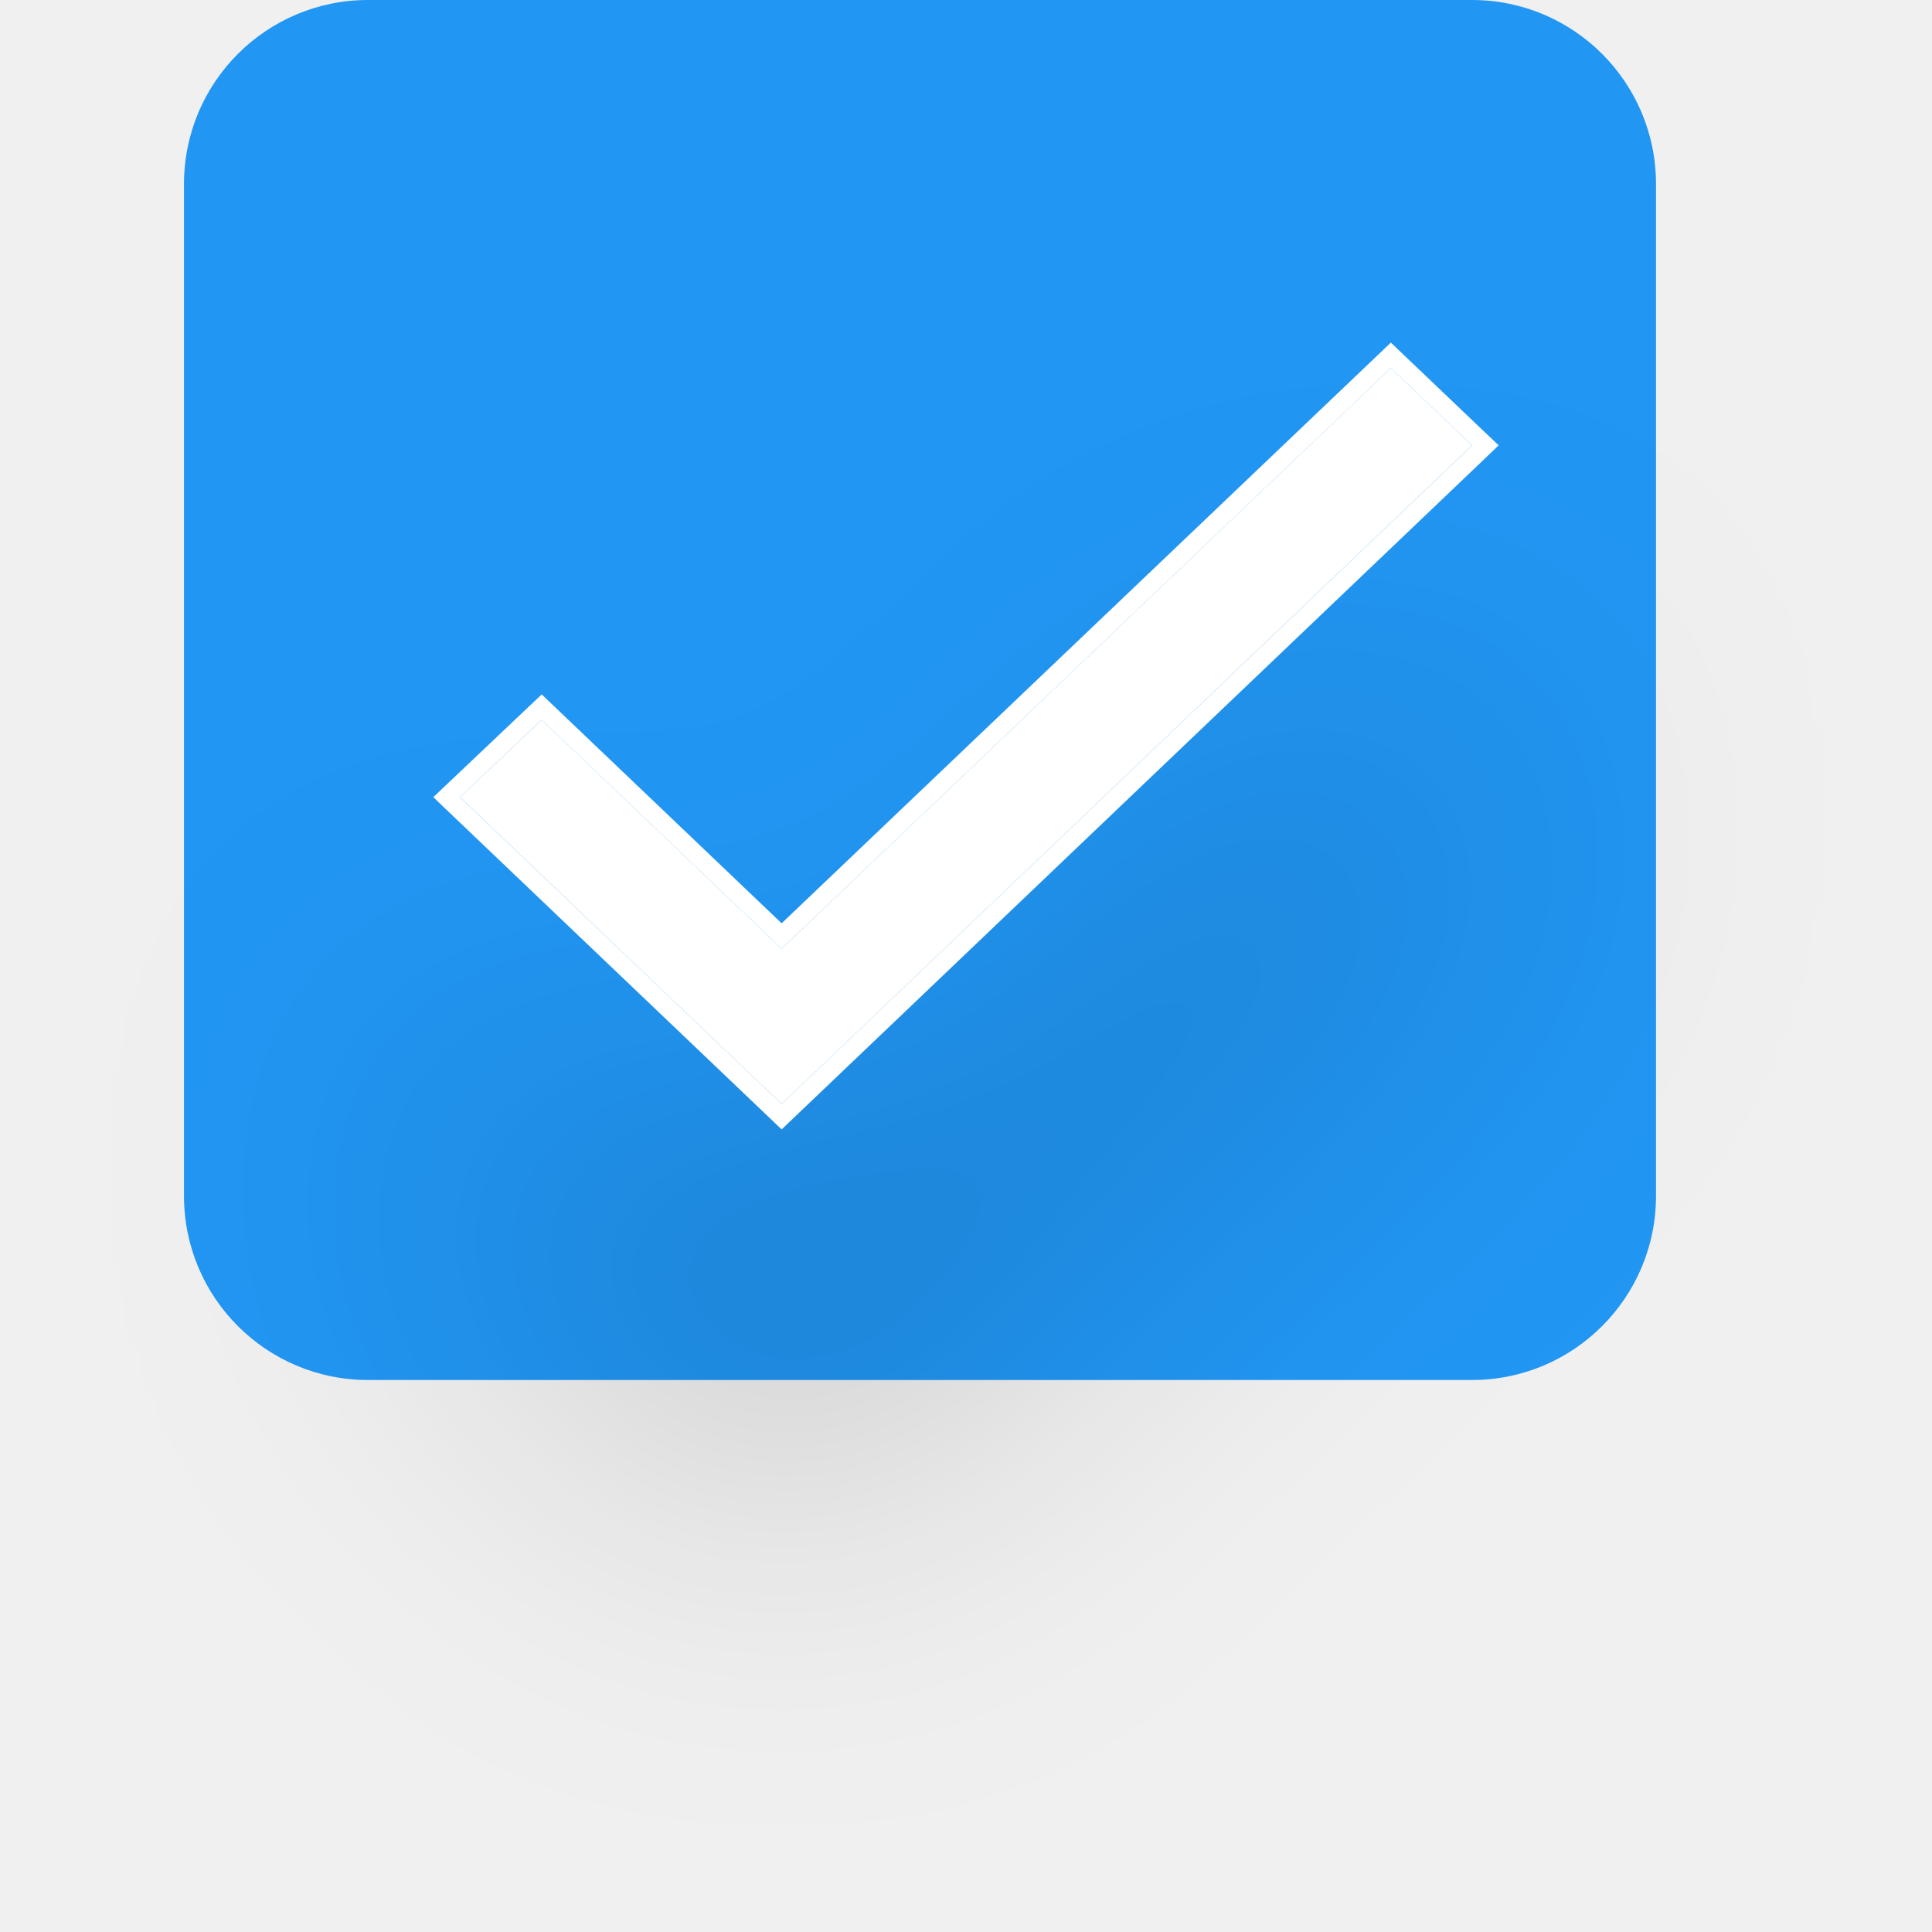
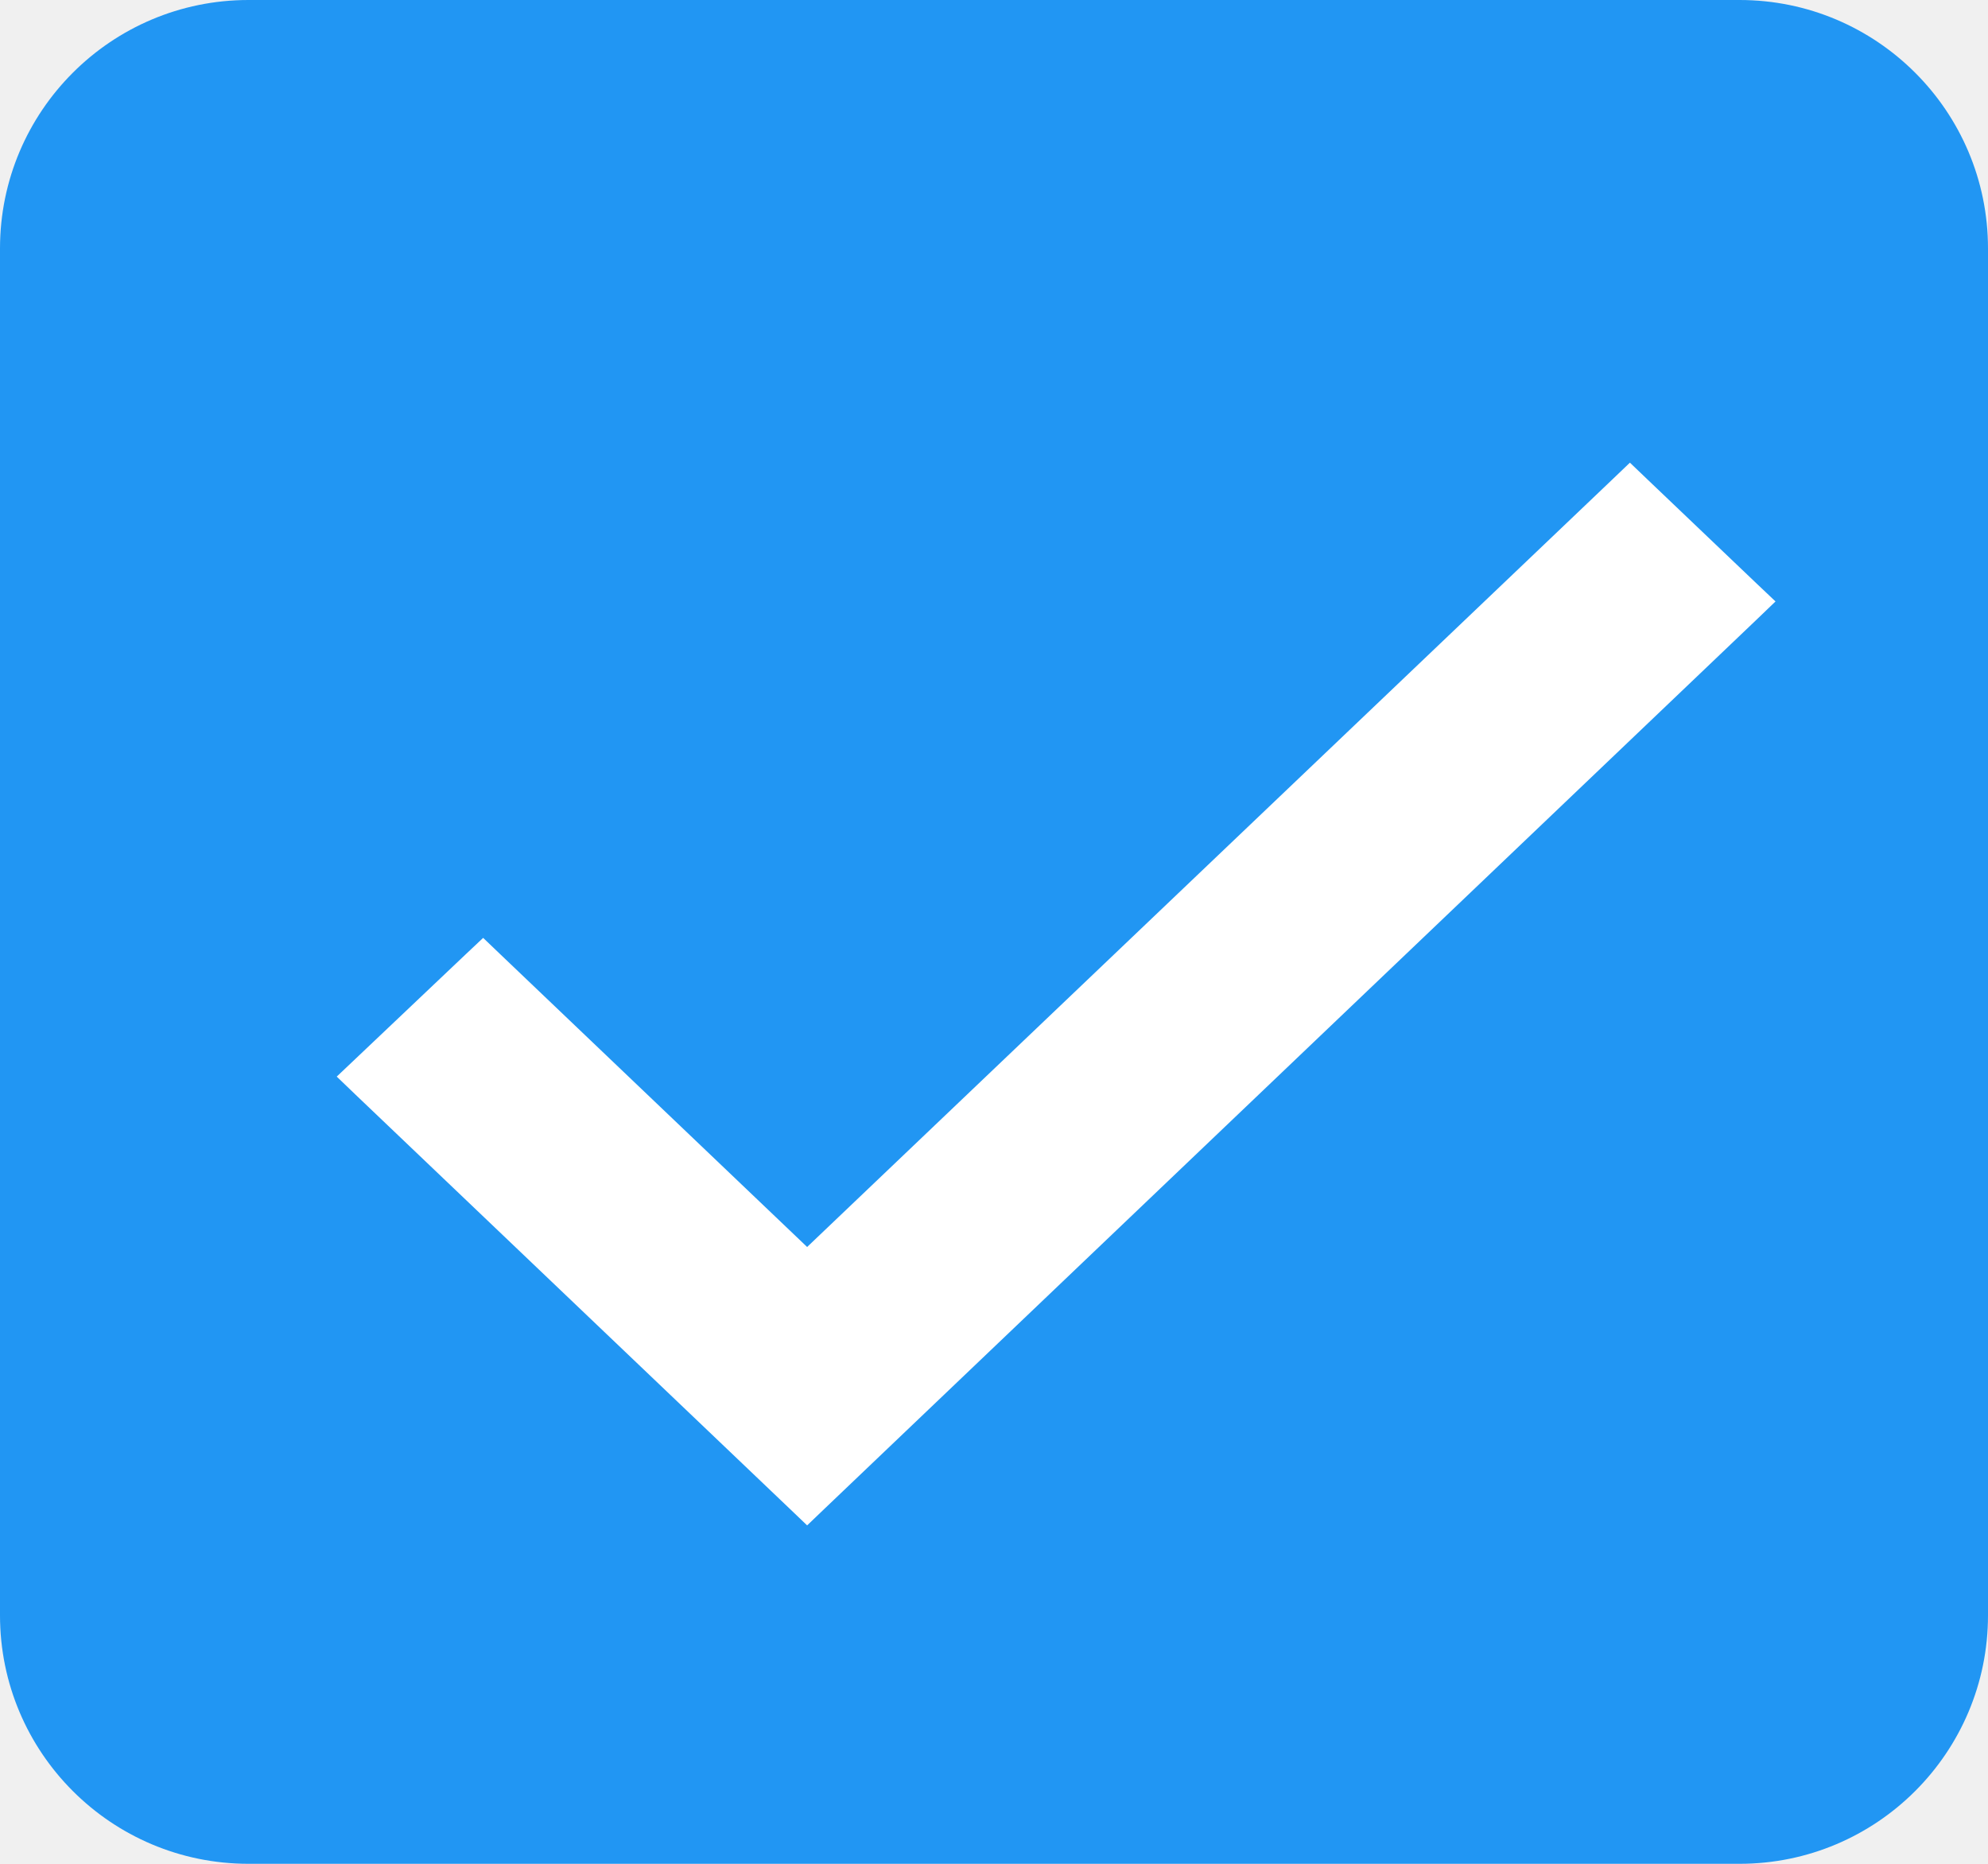
- <svg xmlns="http://www.w3.org/2000/svg" width="21" height="21" viewBox="0 0 21 21" fill="none">
-   <rect x="2" width="16" height="15" rx="2" fill="#2196F3" />
-   <g filter="url(#filter0_d)">
-     <path d="M8.496 10.312L5.888 7.824L5 8.665L8.496 12L16 4.841L15.118 4L8.496 10.312Z" fill="white" />
-     <path d="M5.957 7.752L5.888 7.686L5.819 7.751L4.931 8.593L4.855 8.665L4.931 8.738L8.427 12.072L8.496 12.138L8.565 12.072L16.069 4.914L16.145 4.841L16.069 4.769L15.187 3.928L15.118 3.862L15.049 3.928L8.496 10.174L5.957 7.752Z" stroke="white" stroke-width="0.2" />
-   </g>
-   <defs>
-     <filter id="filter0_d" x="0.71" y="3.724" width="19.58" height="16.553" filterUnits="userSpaceOnUse" color-interpolation-filters="sRGB">
-       <feFlood flood-opacity="0" result="BackgroundImageFix" />
-       <feColorMatrix in="SourceAlpha" type="matrix" values="0 0 0 0 0 0 0 0 0 0 0 0 0 0 0 0 0 0 127 0" />
-       <feOffset dy="4" />
-       <feGaussianBlur stdDeviation="2" />
-       <feColorMatrix type="matrix" values="0 0 0 0 0 0 0 0 0 0 0 0 0 0 0 0 0 0 0.25 0" />
-       <feBlend mode="normal" in2="BackgroundImageFix" result="effect1_dropShadow" />
-       <feBlend mode="normal" in="SourceGraphic" in2="effect1_dropShadow" result="shape" />
-     </filter>
-   </defs>
+ <svg xmlns="http://www.w3.org/2000/svg" width="16" height="15" viewBox="0 0 16 15" fill="none">
+   <rect width="16" height="15" rx="2" fill="#2196F3" />
+   <path d="M3.957 7.752L3.888 7.686L3.819 7.751L2.931 8.593L2.855 8.665L2.931 8.738L6.427 12.072L6.496 12.138L6.565 12.072L14.069 4.914L14.145 4.841L14.069 4.769L13.187 3.928L13.118 3.862L13.049 3.928L6.496 10.174L3.957 7.752Z" fill="white" stroke="white" stroke-width="0.2" />
</svg>
